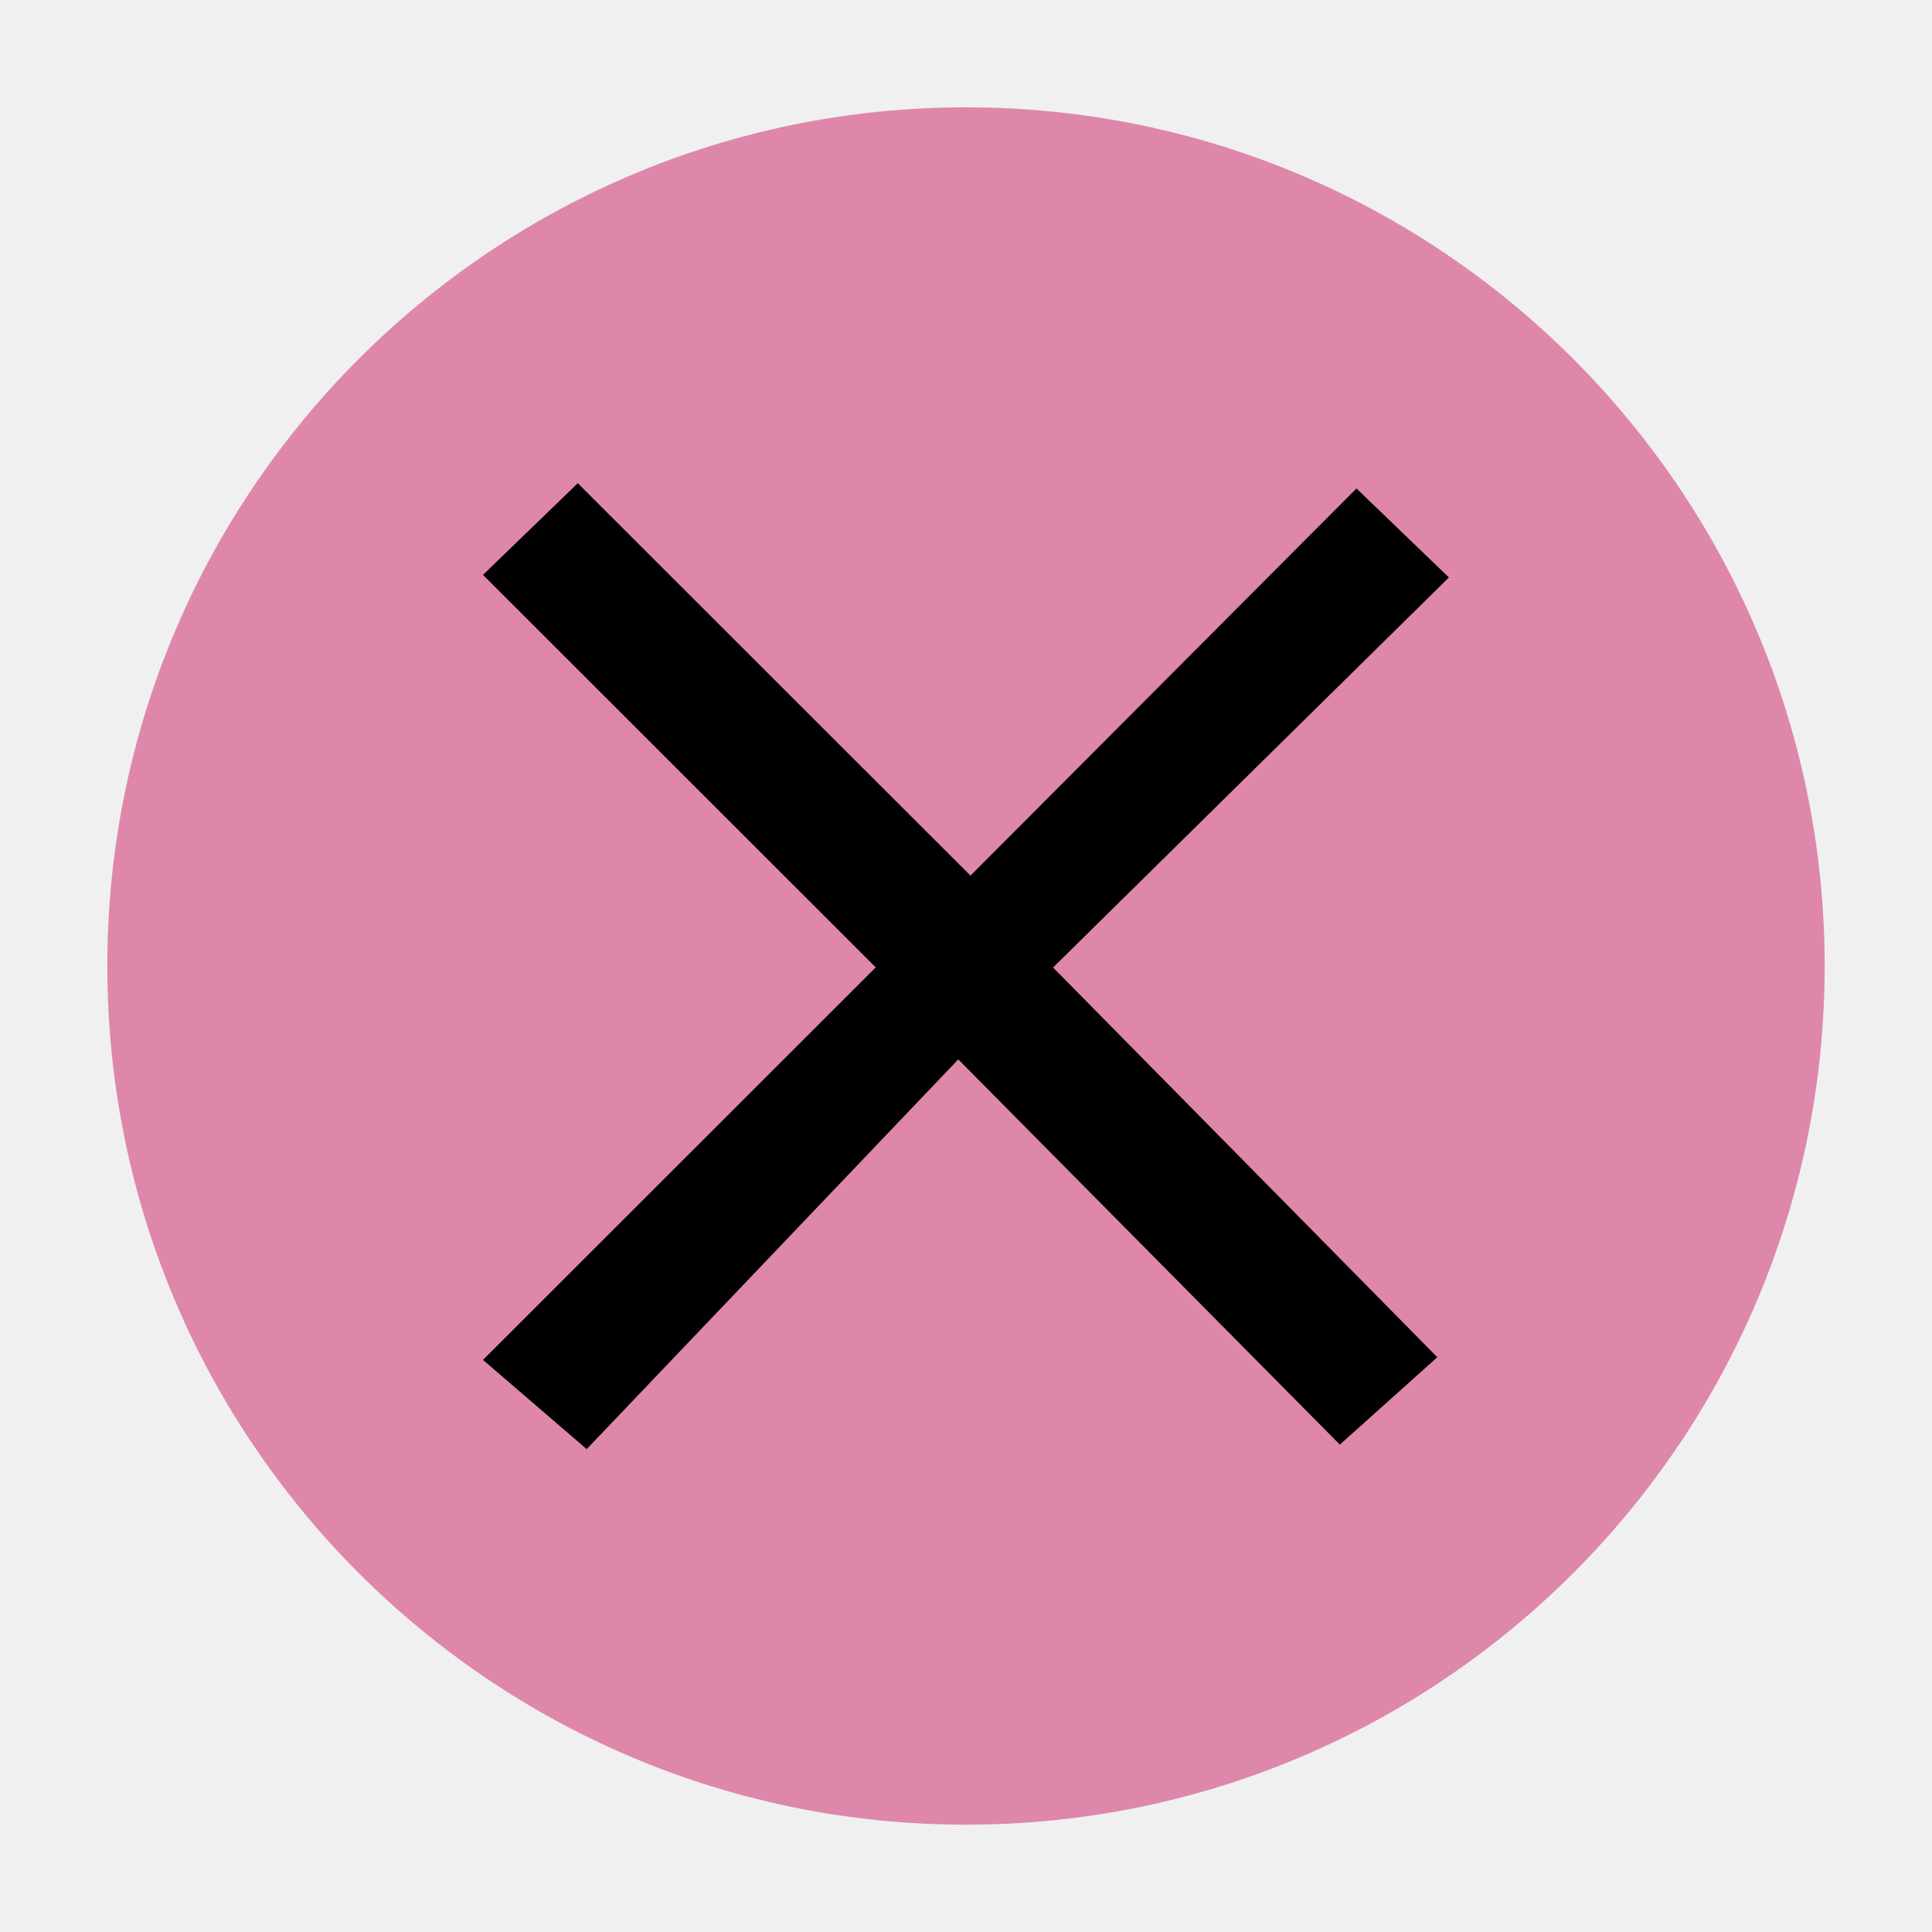
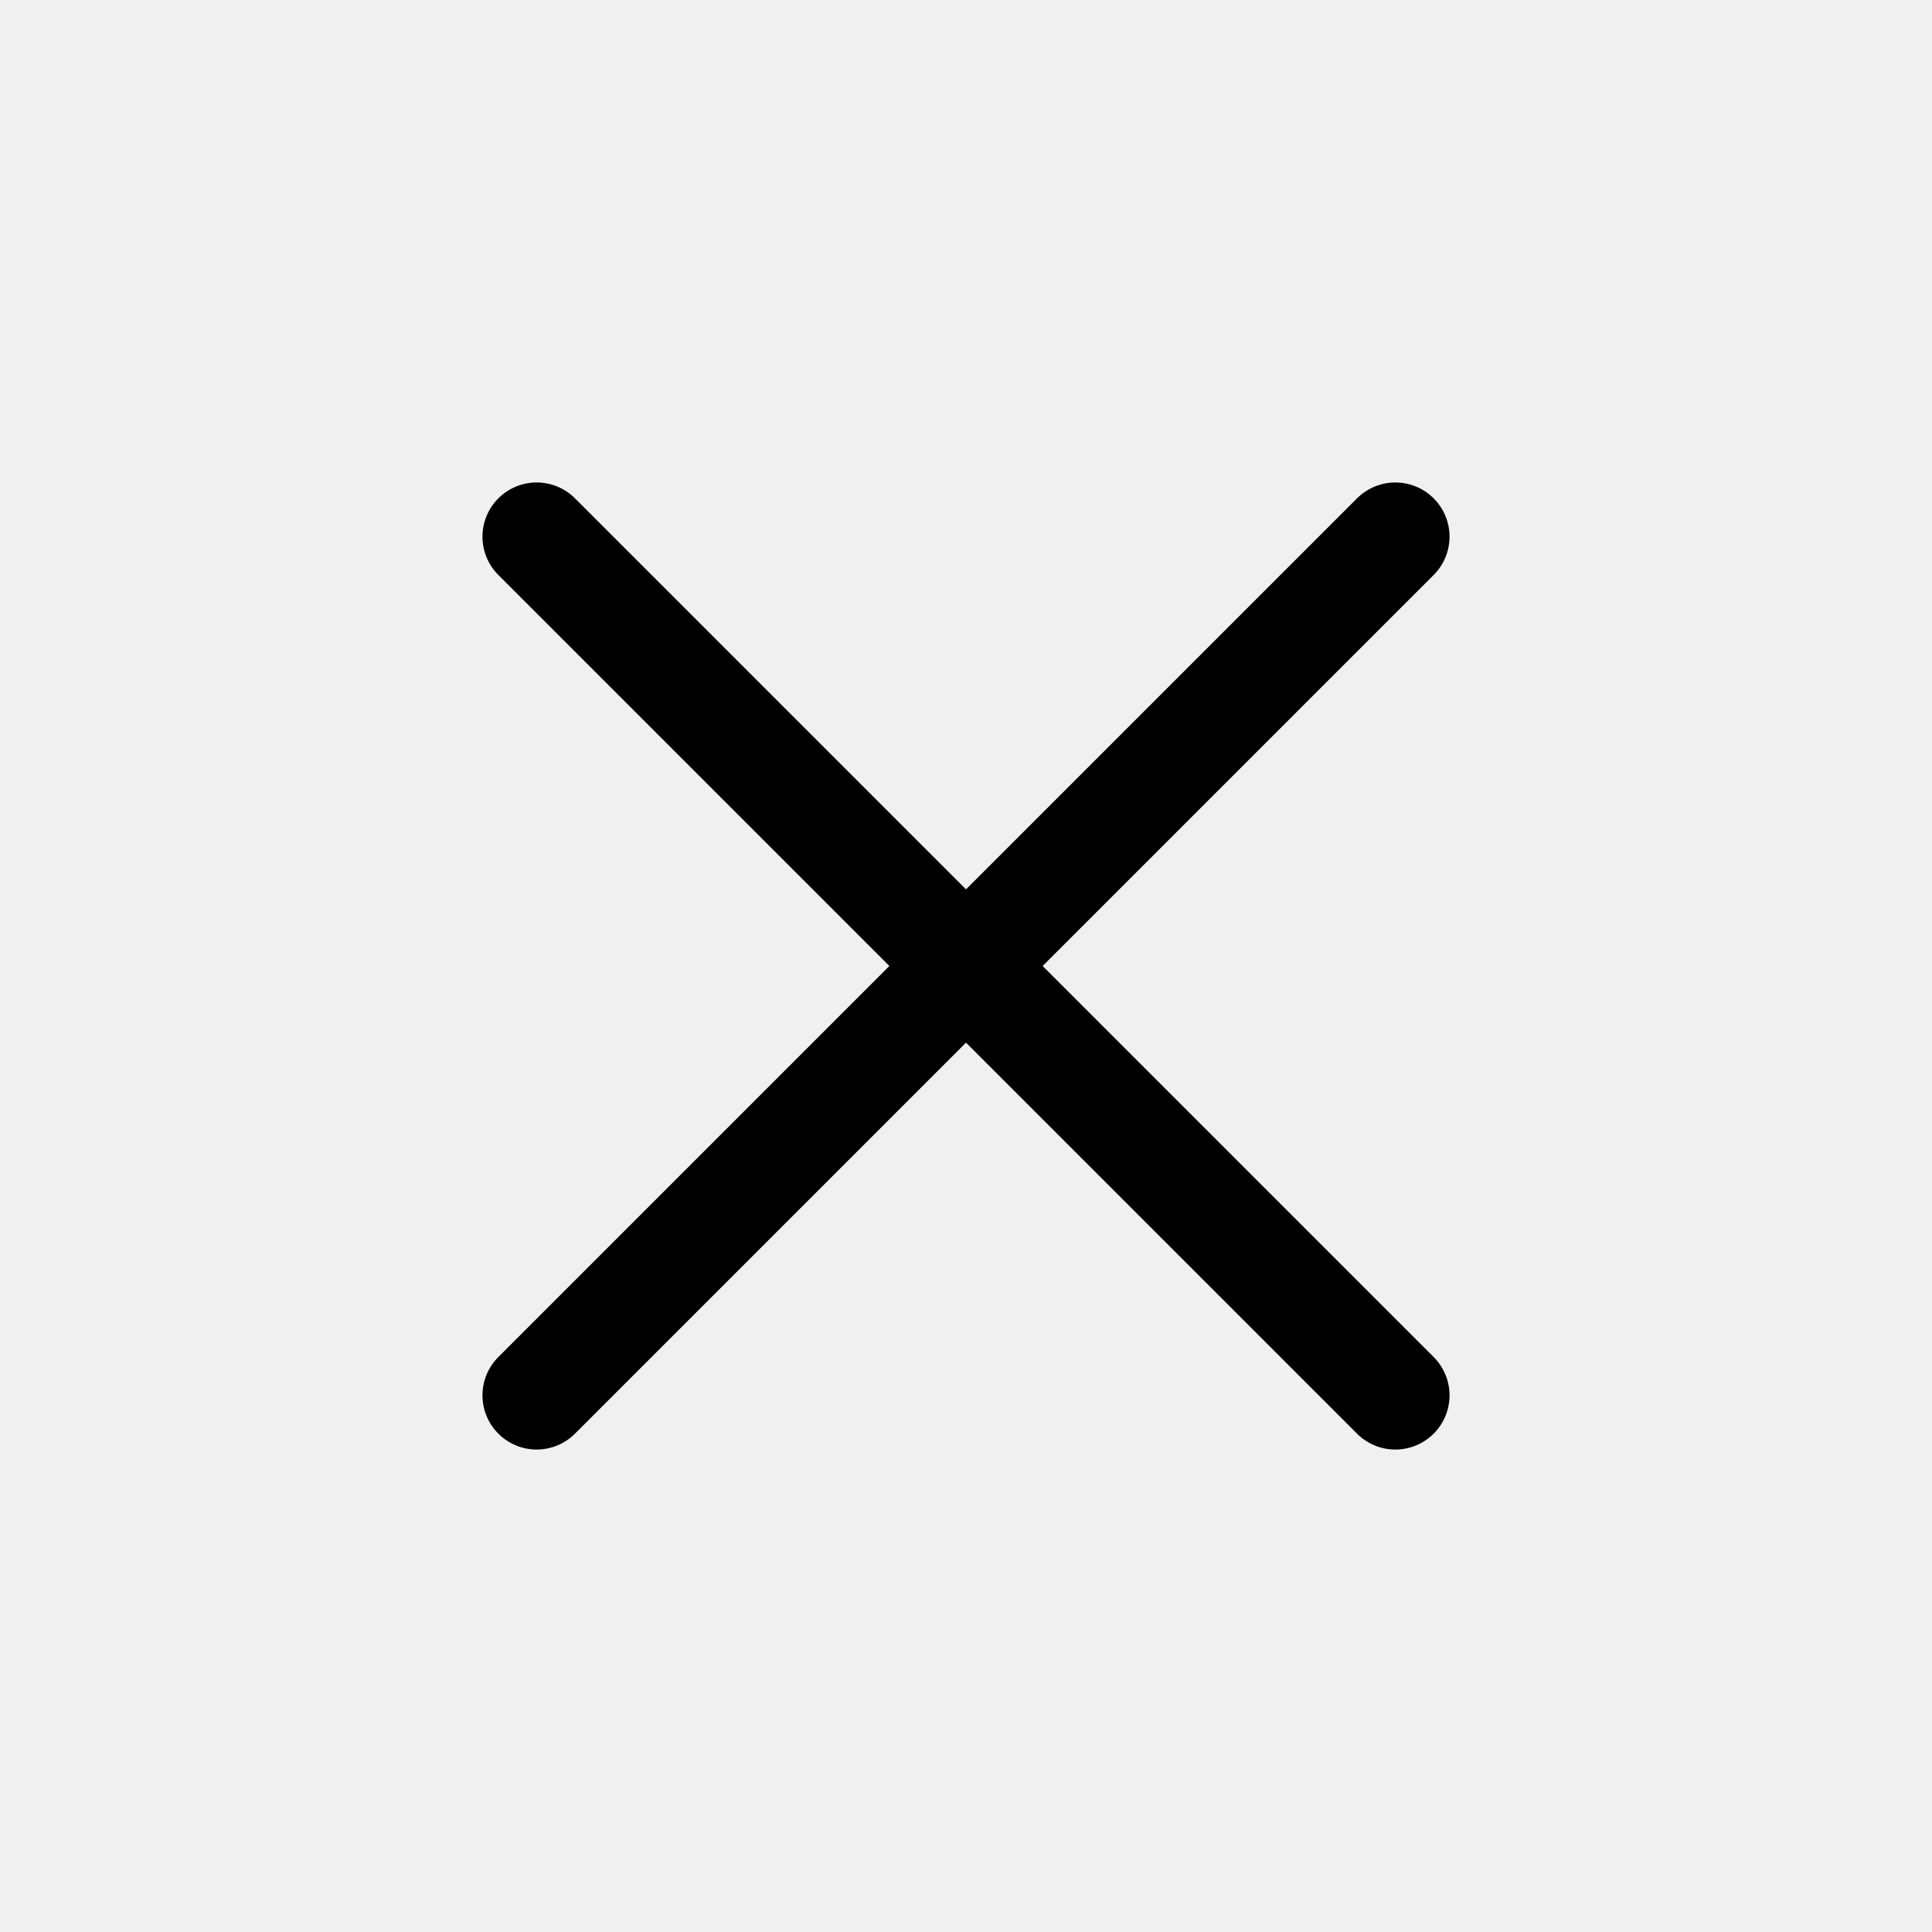
- <svg xmlns="http://www.w3.org/2000/svg" xmlns:xlink="http://www.w3.org/1999/xlink" width="18" height="18" id="svg6992" version="1.1">
-   <defs id="defs6994">
-     <linearGradient id="linearGradient3847">
-       <stop id="stop3849" offset="0" style="stop-color:#1c8bb2;stop-opacity:1;" />
-       <stop id="stop3851" offset="1" style="stop-color:#209cc6;stop-opacity:1;" />
-     </linearGradient>
-     <linearGradient id="linearGradient3816">
-       <stop style="stop-color:#33b2df;stop-opacity:1;" offset="0" id="stop3818" />
-       <stop style="stop-color:#64c5e6;stop-opacity:1;" offset="1" id="stop3820" />
-     </linearGradient>
-     <linearGradient id="linearGradient3805">
-       <stop style="stop-color:#d26256;stop-opacity:1;" offset="0" id="stop3807" />
-       <stop id="stop3815" offset="0.488" style="stop-color:#db695d;stop-opacity:1;" />
-       <stop id="stop3813" offset="0.512" style="stop-color:#dc685c;stop-opacity:1;" />
-       <stop style="stop-color:#d26156;stop-opacity:1;" offset="1" id="stop3809" />
-     </linearGradient>
-     <linearGradient id="linearGradient3761">
-       <stop style="stop-color:#ffffff;stop-opacity:1;" offset="0" id="stop3763" />
-       <stop style="stop-color:#ffffff;stop-opacity:0;" offset="1" id="stop3765" />
-     </linearGradient>
-     <radialGradient xlink:href="#linearGradient3761" id="radialGradient3767" cx="-195.5" cy="19.5" fx="-195.5" fy="19.5" r="21.5" gradientTransform="matrix(1,0,0,0.02325581,0,19.04651)" gradientUnits="userSpaceOnUse" />
-     <linearGradient xlink:href="#linearGradient3805" id="linearGradient3811" x1="471" y1="189" x2="514" y2="189" gradientUnits="userSpaceOnUse" />
-     <linearGradient xlink:href="#linearGradient3816" id="linearGradient3822" x1="58" y1="30" x2="58" y2="35" gradientUnits="userSpaceOnUse" />
-     <linearGradient xlink:href="#linearGradient3847" id="linearGradient3845" x1="89" y1="18" x2="89" y2="23" gradientUnits="userSpaceOnUse" />
+ <svg xmlns="http://www.w3.org/2000/svg" width="18" height="18" viewBox="0 0 18 18" version="1.1">
+   <defs>
+     <style type="text/css">
+       .ColorScheme-Text { fill:#fcfcfc; }
+       .ColorScheme-Background { fill:#292c30; }
+       .ColorScheme-Highlight { fill:#3daeea; }
+       .ColorScheme-NegativeText { fill:#da4453; }
+     </style>
  </defs>
-   <g id="layer1" transform="translate(-67.9,-23.9)">
-     <g transform="translate(-25.9,-2.3)" id="active-center">
-       <rect y="26.2" x="40.8" height="18" width="18" id="rect3012-4-0" style="opacity:0.01;fill:#ffffff;fill-opacity:0.004;stroke:none;stroke-width:1" />
-       <path id="ehrerh-3-8" d="m 45.3,31.556 3.659,3.657 -3.659,3.657 0.966,0.831 3.462,-3.631 3.555,3.589 0.908,-0.814 -3.58,-3.631 3.688,-3.634 -0.861,-0.829 -3.596,3.607 -3.659,-3.656 z" style="opacity:1;fill:#e5e5e5;fill-opacity:1;stroke:none;stroke-width:0.751" />
-     </g>
-     <g id="inactive-center" transform="translate(0.09999495)">
-       <rect y="23.9" x="91.8" height="18" width="18" id="rect3012-4-2-2" style="opacity:0.01;fill:#ffffff;fill-opacity:0.004;stroke:none;stroke-width:1" />
-       <path id="ehrerh-3-8-2" d="m 96.3,29.256 3.659,3.657 -3.659,3.657 0.966,0.831 3.462,-3.631 3.555,3.589 0.908,-0.814 -3.58,-3.631 3.688,-3.634 -0.861,-0.829 -3.596,3.607 -3.659,-3.656 z" style="fill:#646d82;fill-opacity:1;stroke:none;stroke-width:0.751" />
-     </g>
-     <g id="pressed-center">
-       <rect y="23.9" x="67.9" height="18" width="18" id="rect3012-4-2" style="opacity:0.01;fill:#ffffff;fill-opacity:0.004;stroke:none;stroke-width:1" />
-       <circle id="path3030-8" style="opacity:1;fill:#de87aa;stroke:none;stroke-width:1.067" cx="76.9" cy="32.9" r="8" />
-       <path id="ehrerh-3-8-2-0" d="m 72.4,29.256 3.659,3.657 -3.659,3.657 0.966,0.831 3.462,-3.631 3.555,3.589 0.908,-0.814 -3.58,-3.631 3.688,-3.634 -0.861,-0.829 -3.596,3.607 -3.659,-3.656 z" style="fill:#000000;fill-opacity:1;stroke:none;stroke-width:0.751" />
-     </g>
-     <g id="hover-center">
-       <rect y="23.9" x="40.9" height="18" width="18" id="rect3012-4" style="opacity:0.01;fill:#ffffff;fill-opacity:0.004;stroke:none;stroke-width:1" />
-       <circle id="path3030" style="opacity:1;fill:#d35f8d;stroke:none;stroke-width:1.067;fill-opacity:1" cx="49.9" cy="32.9" r="8" />
-       <path id="ehrerh-3-8-2-0-6" d="m 45.4,29.256 3.659,3.657 -3.659,3.657 0.966,0.831 3.462,-3.631 3.555,3.589 0.908,-0.814 -3.58,-3.631 3.688,-3.634 -0.861,-0.829 -3.596,3.607 -3.659,-3.656 z" style="fill:#000000;fill-opacity:1;stroke:none;stroke-width:0.751" />
-     </g>
+   <circle id="normal-bg" cx="9" cy="9" r="9" fill="none" opacity="0" />
+   <g id="icon-normal" class="ColorScheme-Text" fill="none" stroke="currentColor" stroke-width="1.01" stroke-linecap="round" stroke-linejoin="round">
+     <line x1="5" y1="5" x2="13" y2="13" />
+     <line x1="13" y1="5" x2="5" y2="13" />
  </g>
</svg>
